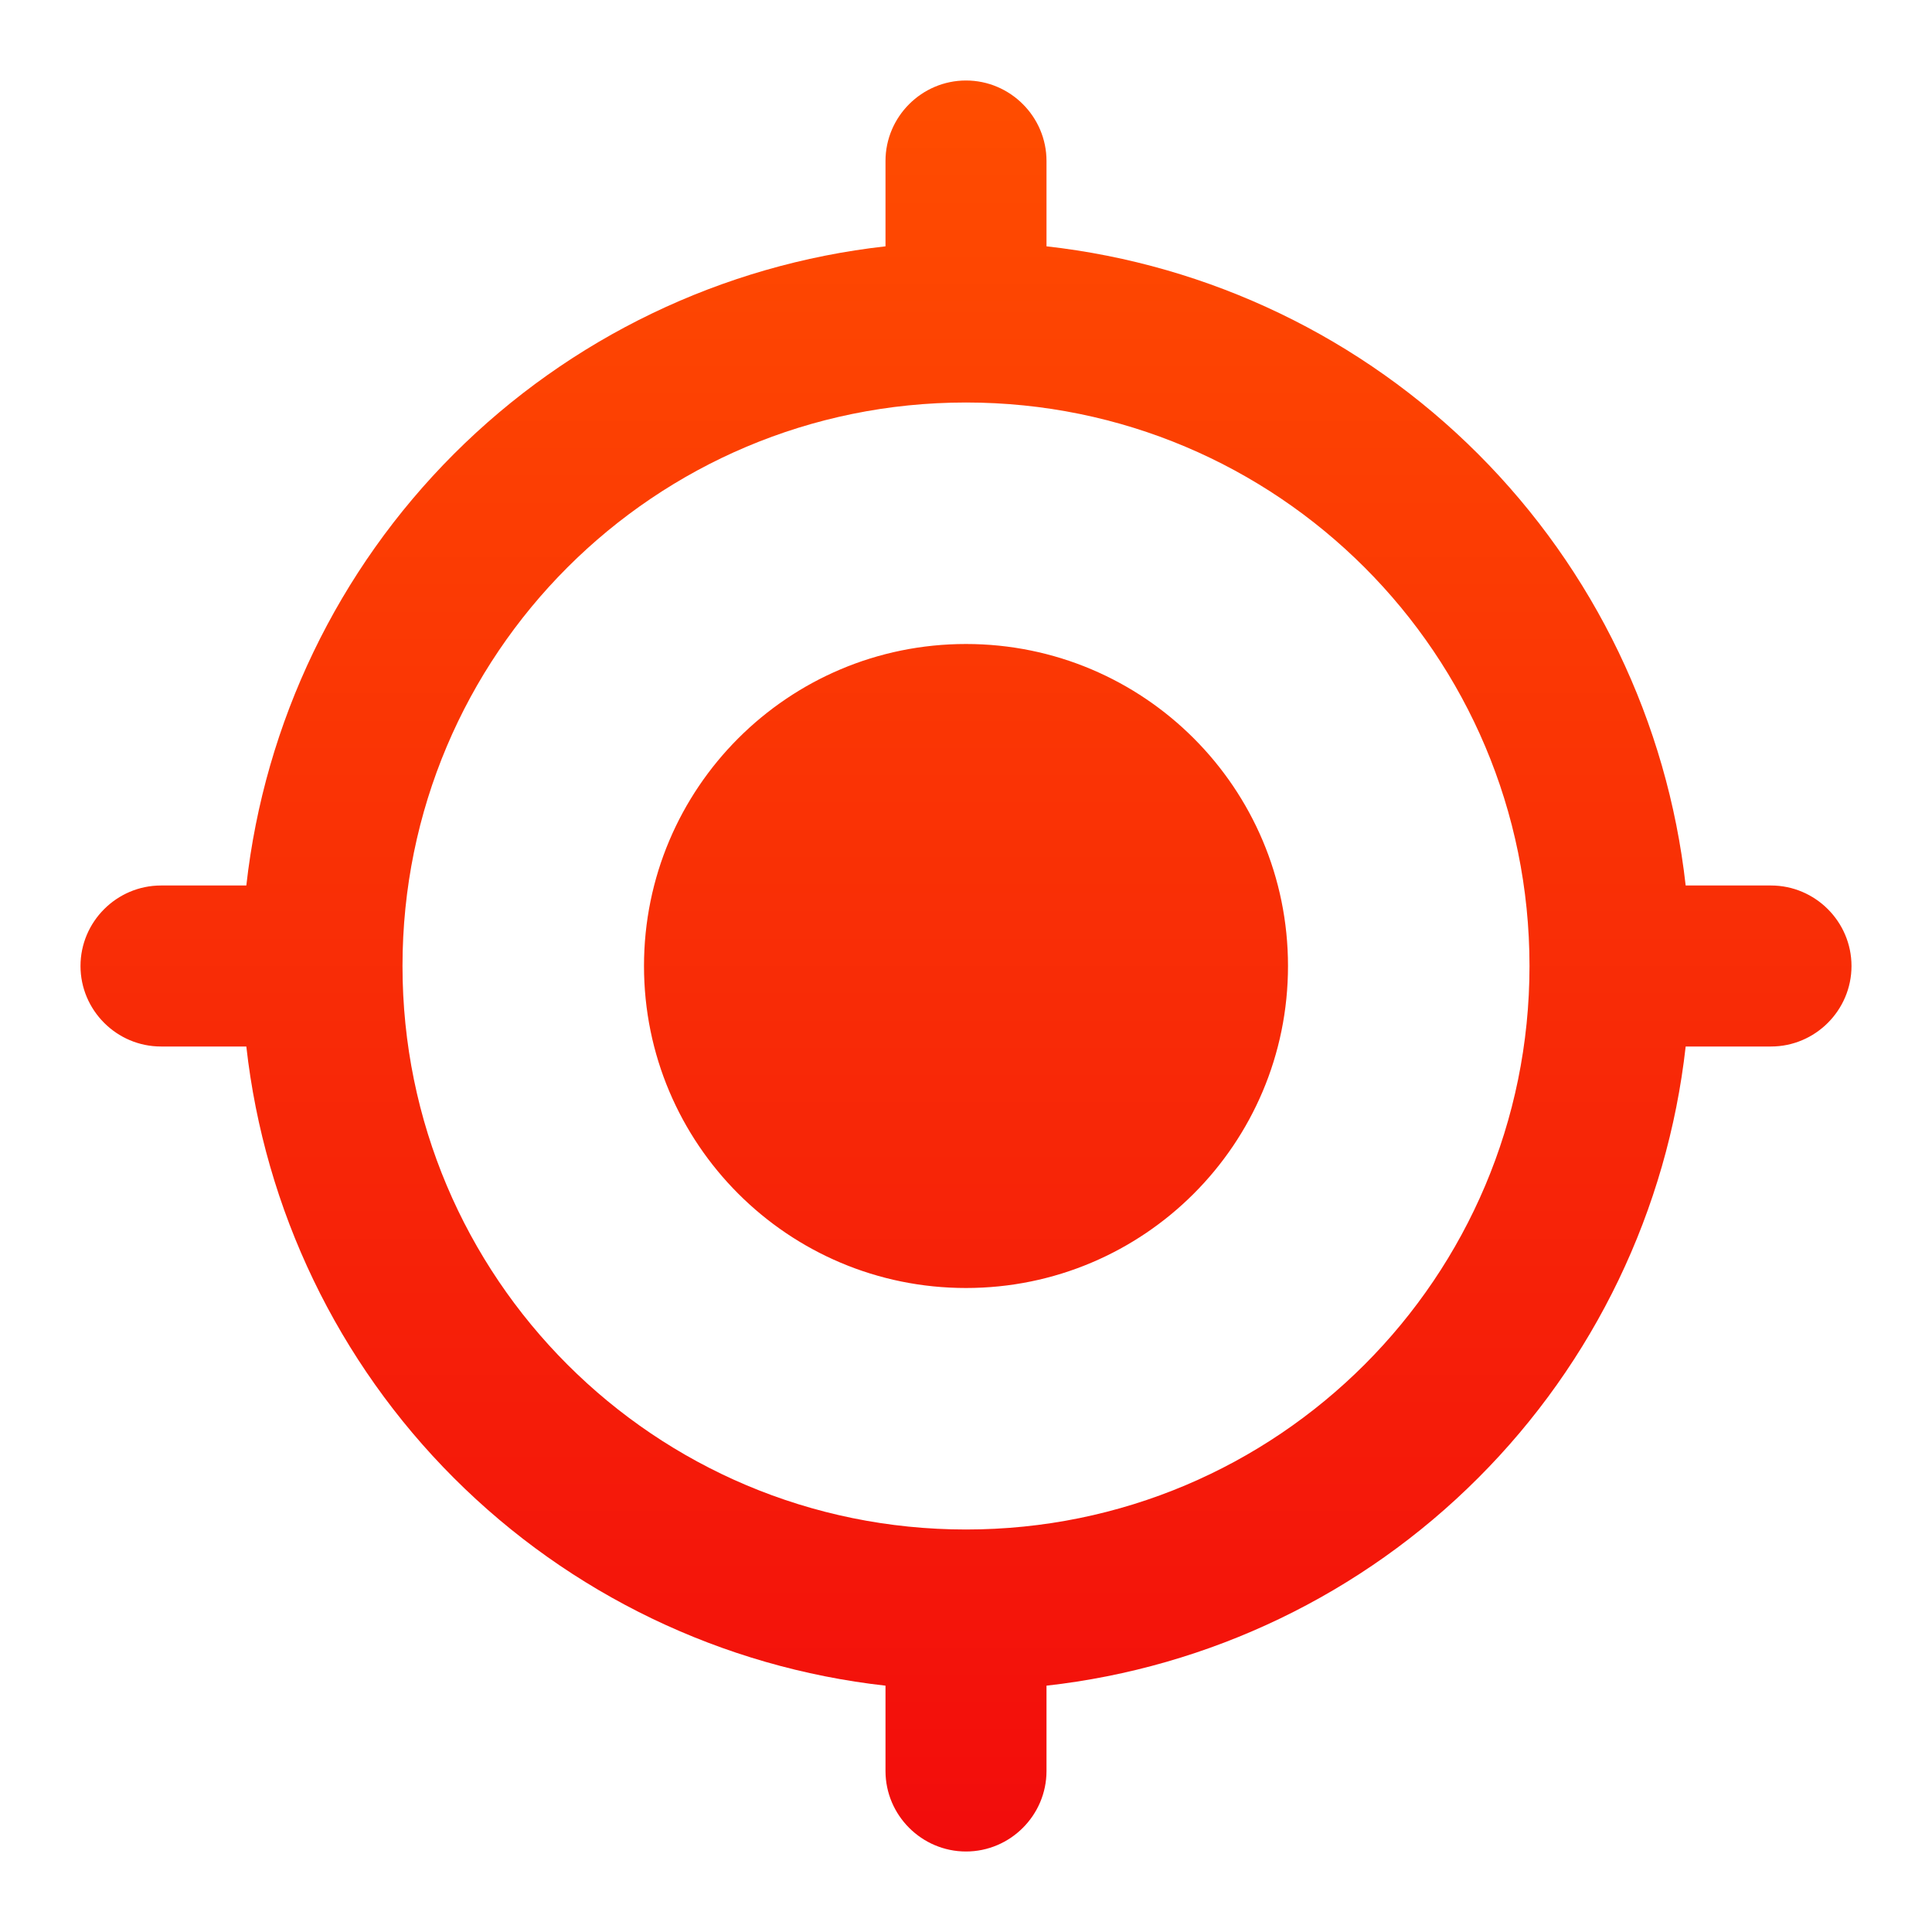
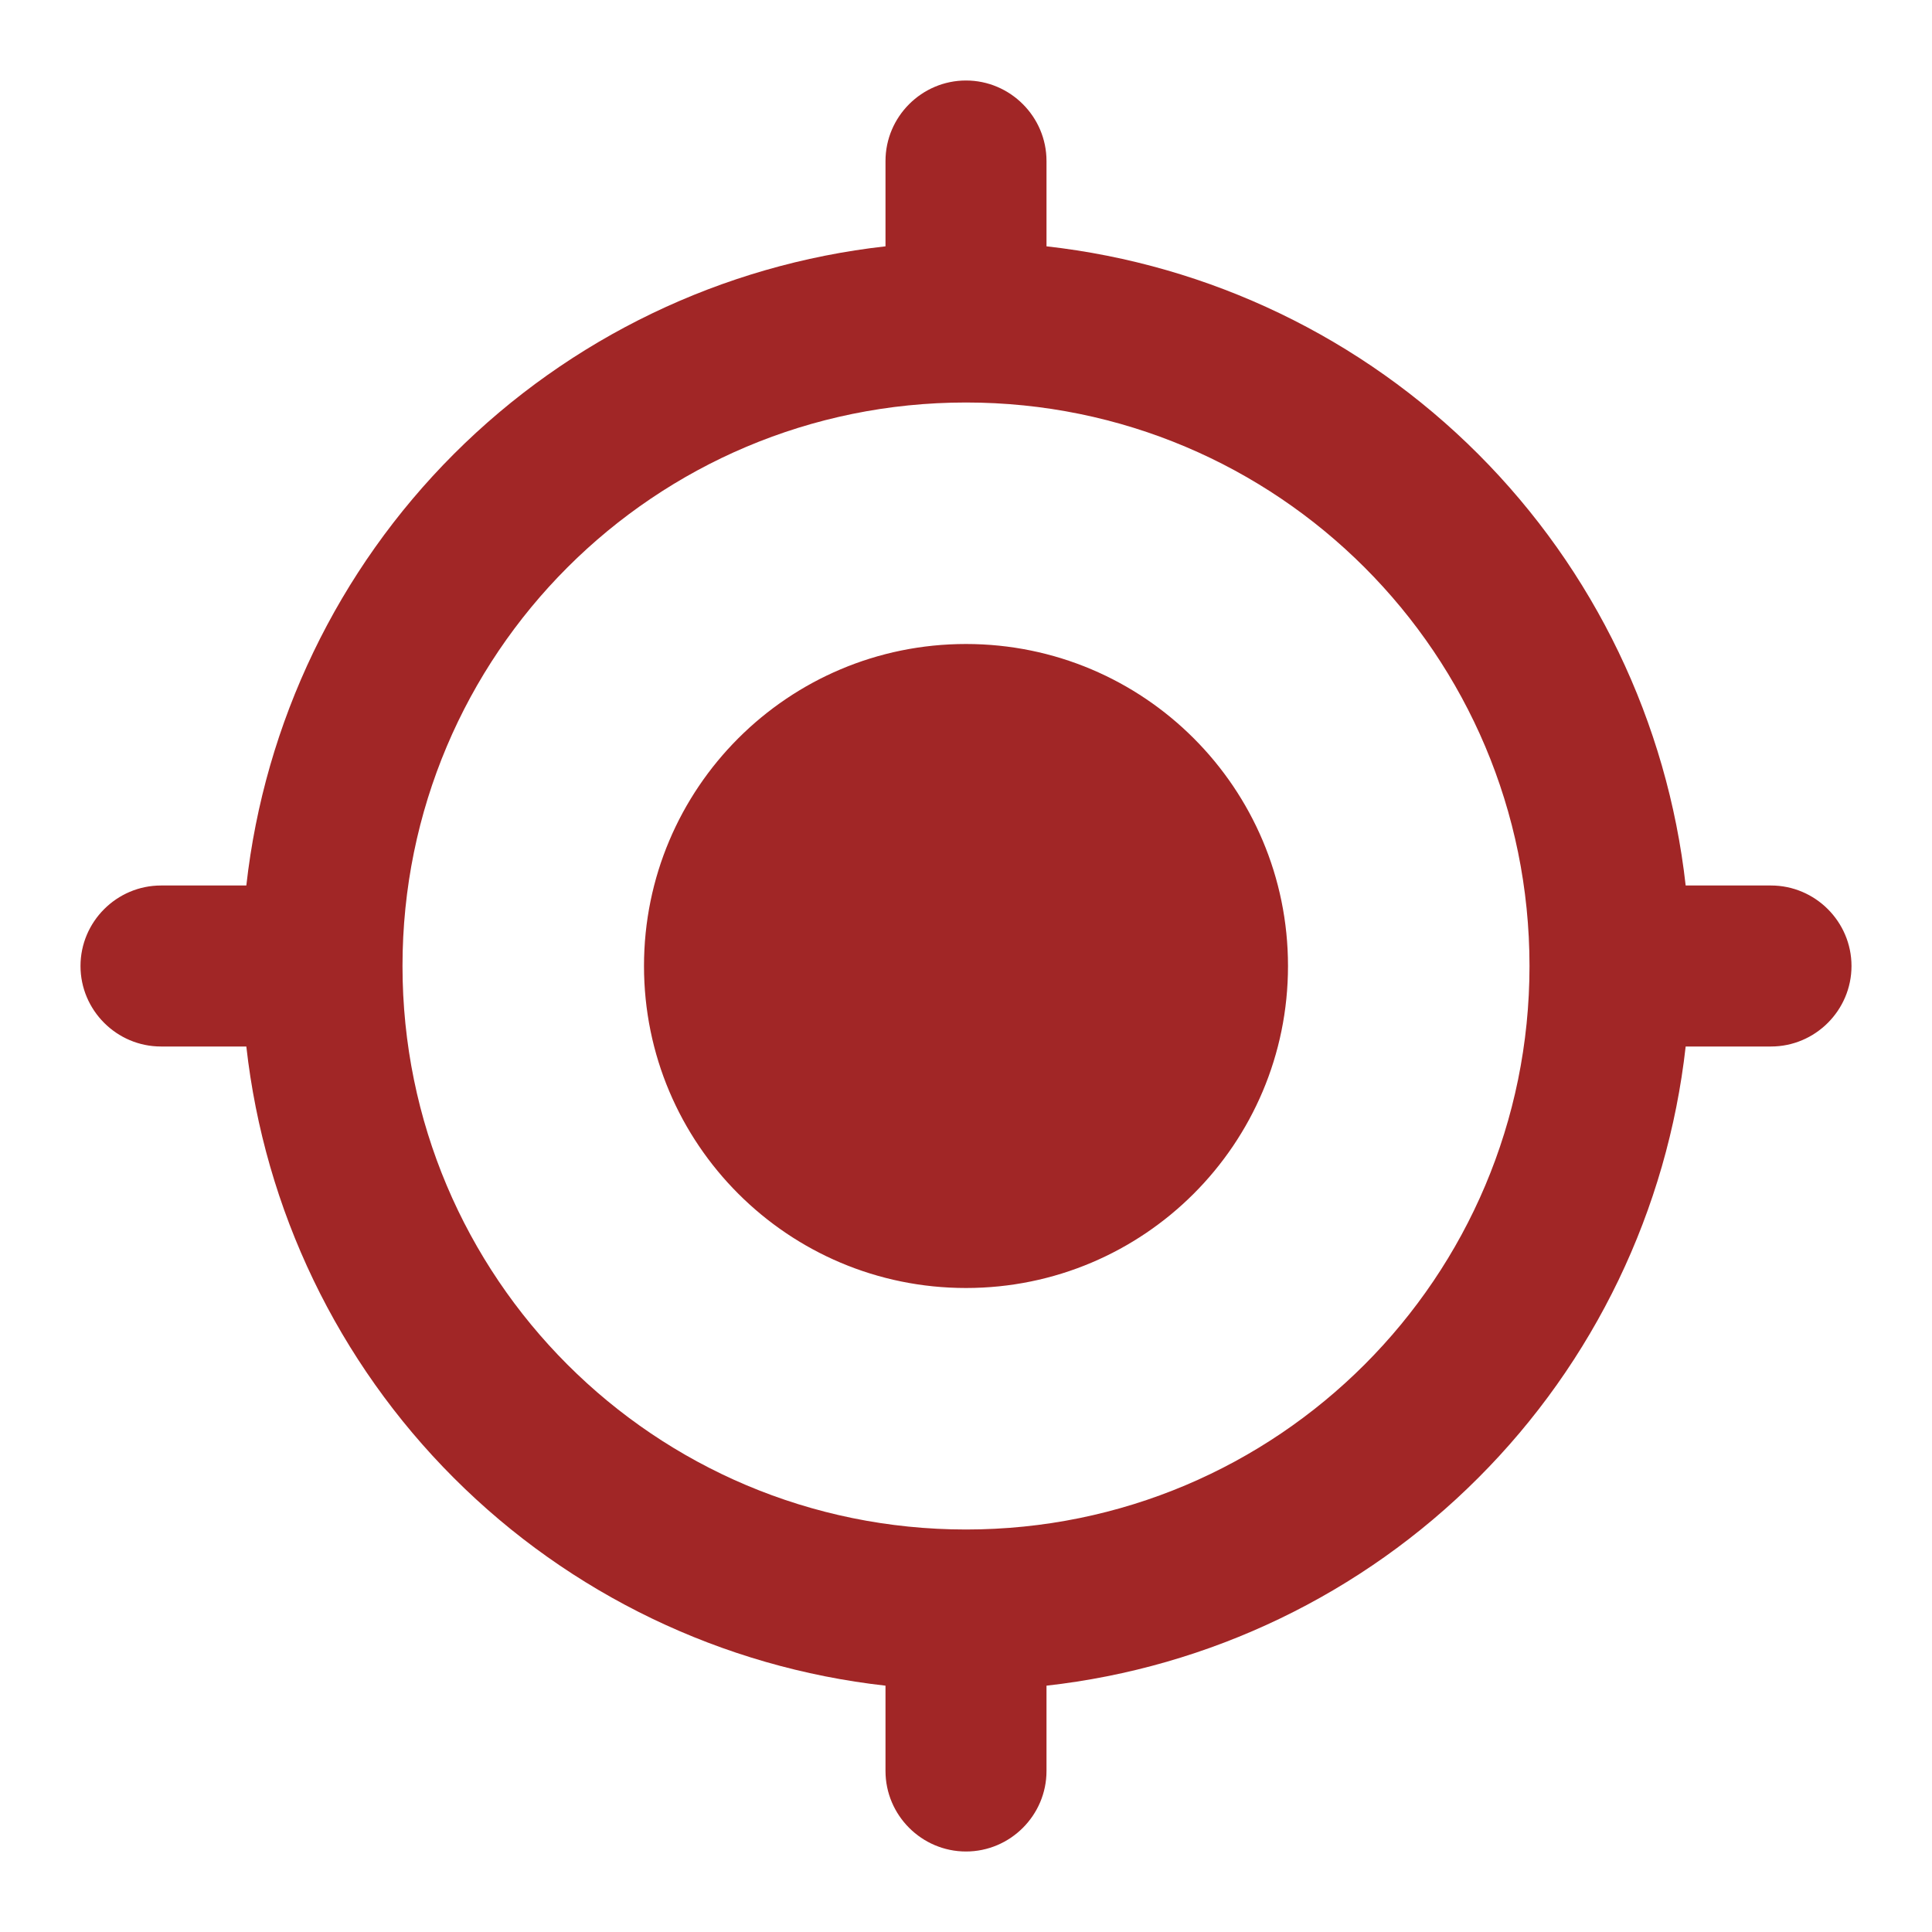
<svg xmlns="http://www.w3.org/2000/svg" width="24" height="24" viewBox="0 0 24 24" fill="none">
-   <path d="M12 8C9.79 8 8 9.79 8 12C8 14.21 9.79 16 12 16C14.21 16 16 14.21 16 12C16 9.79 14.21 8 12 8ZM20.94 11C20.713 8.972 19.804 7.082 18.361 5.639C16.919 4.196 15.028 3.287 13 3.06V2C13 1.45 12.55 1 12 1C11.45 1 11 1.45 11 2V3.06C8.972 3.287 7.082 4.196 5.639 5.639C4.196 7.082 3.287 8.972 3.06 11H2C1.45 11 1 11.45 1 12C1 12.55 1.45 13 2 13H3.06C3.287 15.028 4.196 16.919 5.639 18.361C7.082 19.804 8.972 20.713 11 20.94V22C11 22.55 11.45 23 12 23C12.55 23 13 22.55 13 22V20.94C15.028 20.713 16.919 19.804 18.361 18.361C19.804 16.919 20.713 15.028 20.94 13H22C22.55 13 23 12.55 23 12C23 11.45 22.55 11 22 11H20.94V11ZM12 19C8.13 19 5 15.87 5 12C5 8.13 8.13 5 12 5C15.87 5 19 8.13 19 12C19 15.87 15.87 19 12 19Z" fill="url(#paint0_linear)" />
+   <path d="M12 8C9.79 8 8 9.79 8 12C8 14.21 9.79 16 12 16C14.21 16 16 14.21 16 12C16 9.79 14.21 8 12 8ZM20.94 11C20.713 8.972 19.804 7.082 18.361 5.639C16.919 4.196 15.028 3.287 13 3.06V2C13 1.45 12.55 1 12 1C11.45 1 11 1.45 11 2V3.06C8.972 3.287 7.082 4.196 5.639 5.639C4.196 7.082 3.287 8.972 3.06 11H2C1.45 11 1 11.45 1 12C1 12.55 1.45 13 2 13H3.06C3.287 15.028 4.196 16.919 5.639 18.361C7.082 19.804 8.972 20.713 11 20.94V22C11 22.55 11.45 23 12 23C12.55 23 13 22.55 13 22V20.94C15.028 20.713 16.919 19.804 18.361 18.361C19.804 16.919 20.713 15.028 20.94 13H22C22.55 13 23 12.55 23 12C23 11.45 22.55 11 22 11H20.94V11ZM12 19C8.13 19 5 15.87 5 12C5 8.13 8.13 5 12 5C15.87 5 19 8.13 19 12C19 15.87 15.87 19 12 19Z" fill="#A12626" />
  <defs>
    <linearGradient id="paint0_linear" x1="12" y1="1" x2="12" y2="23" gradientUnits="userSpaceOnUse">
      <stop stop-color="#FF4D00" />
      <stop offset="1" stop-color="#F20C0C" />
    </linearGradient>
  </defs>
</svg>
